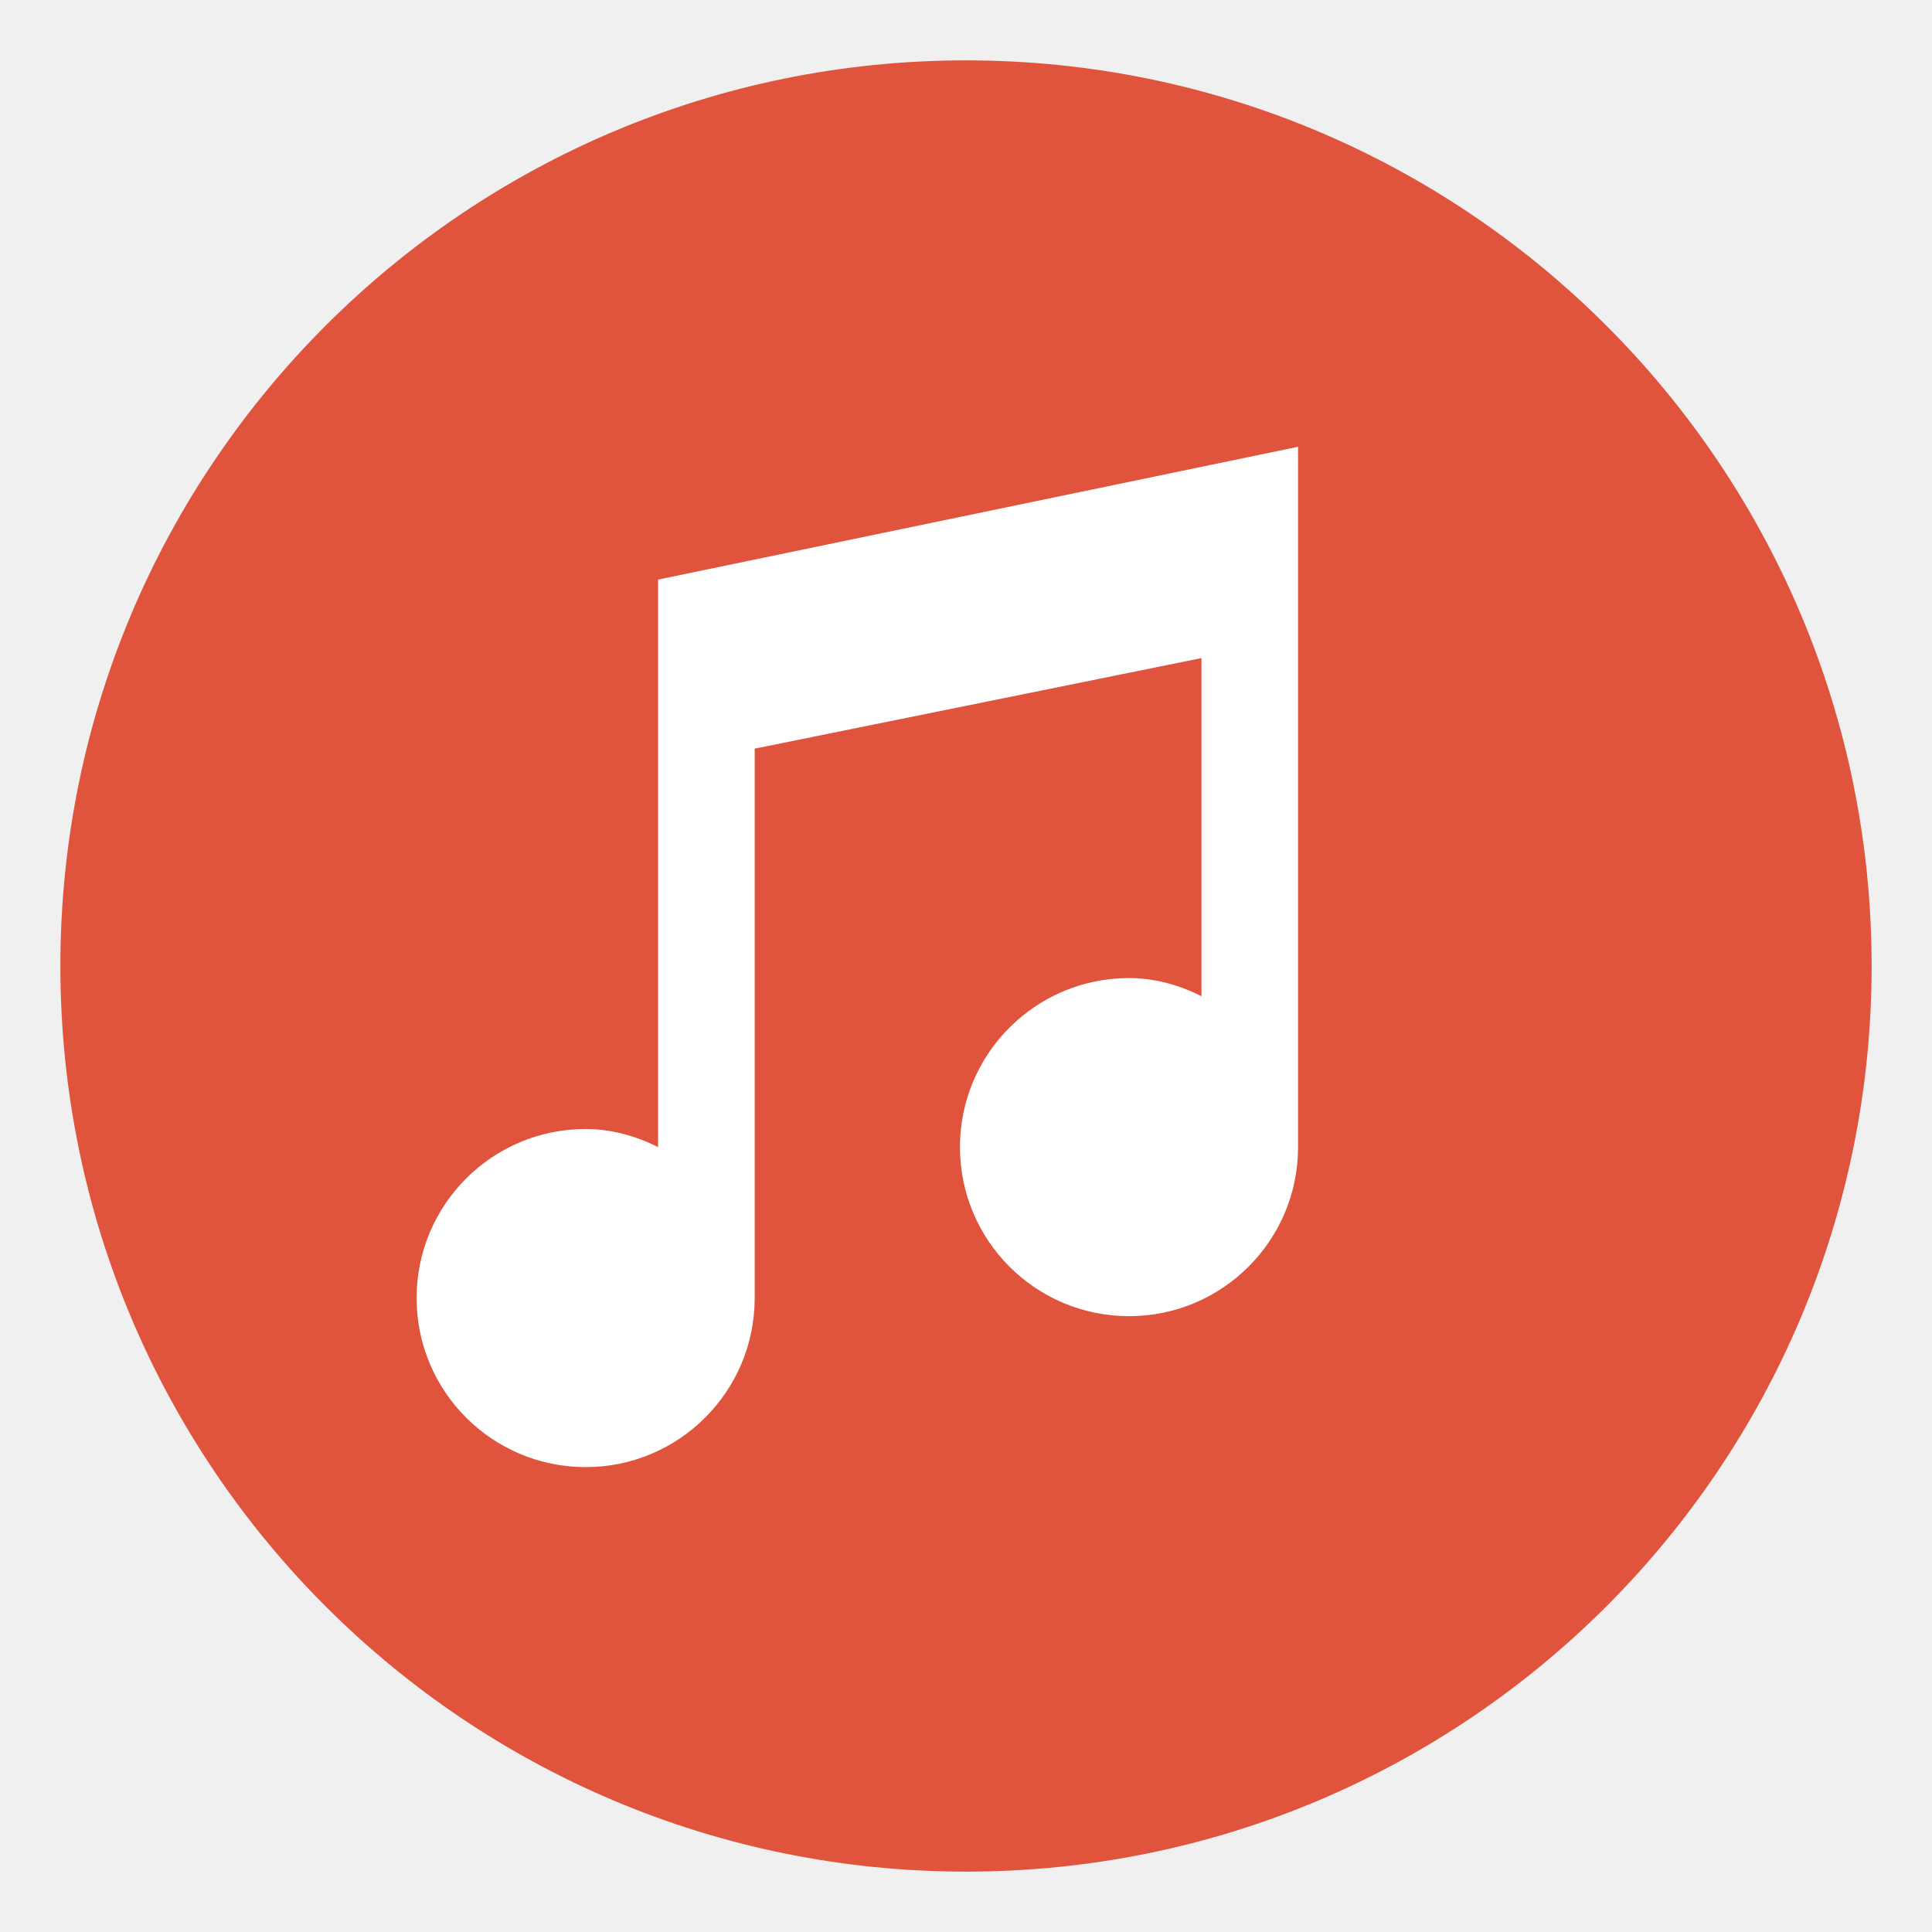
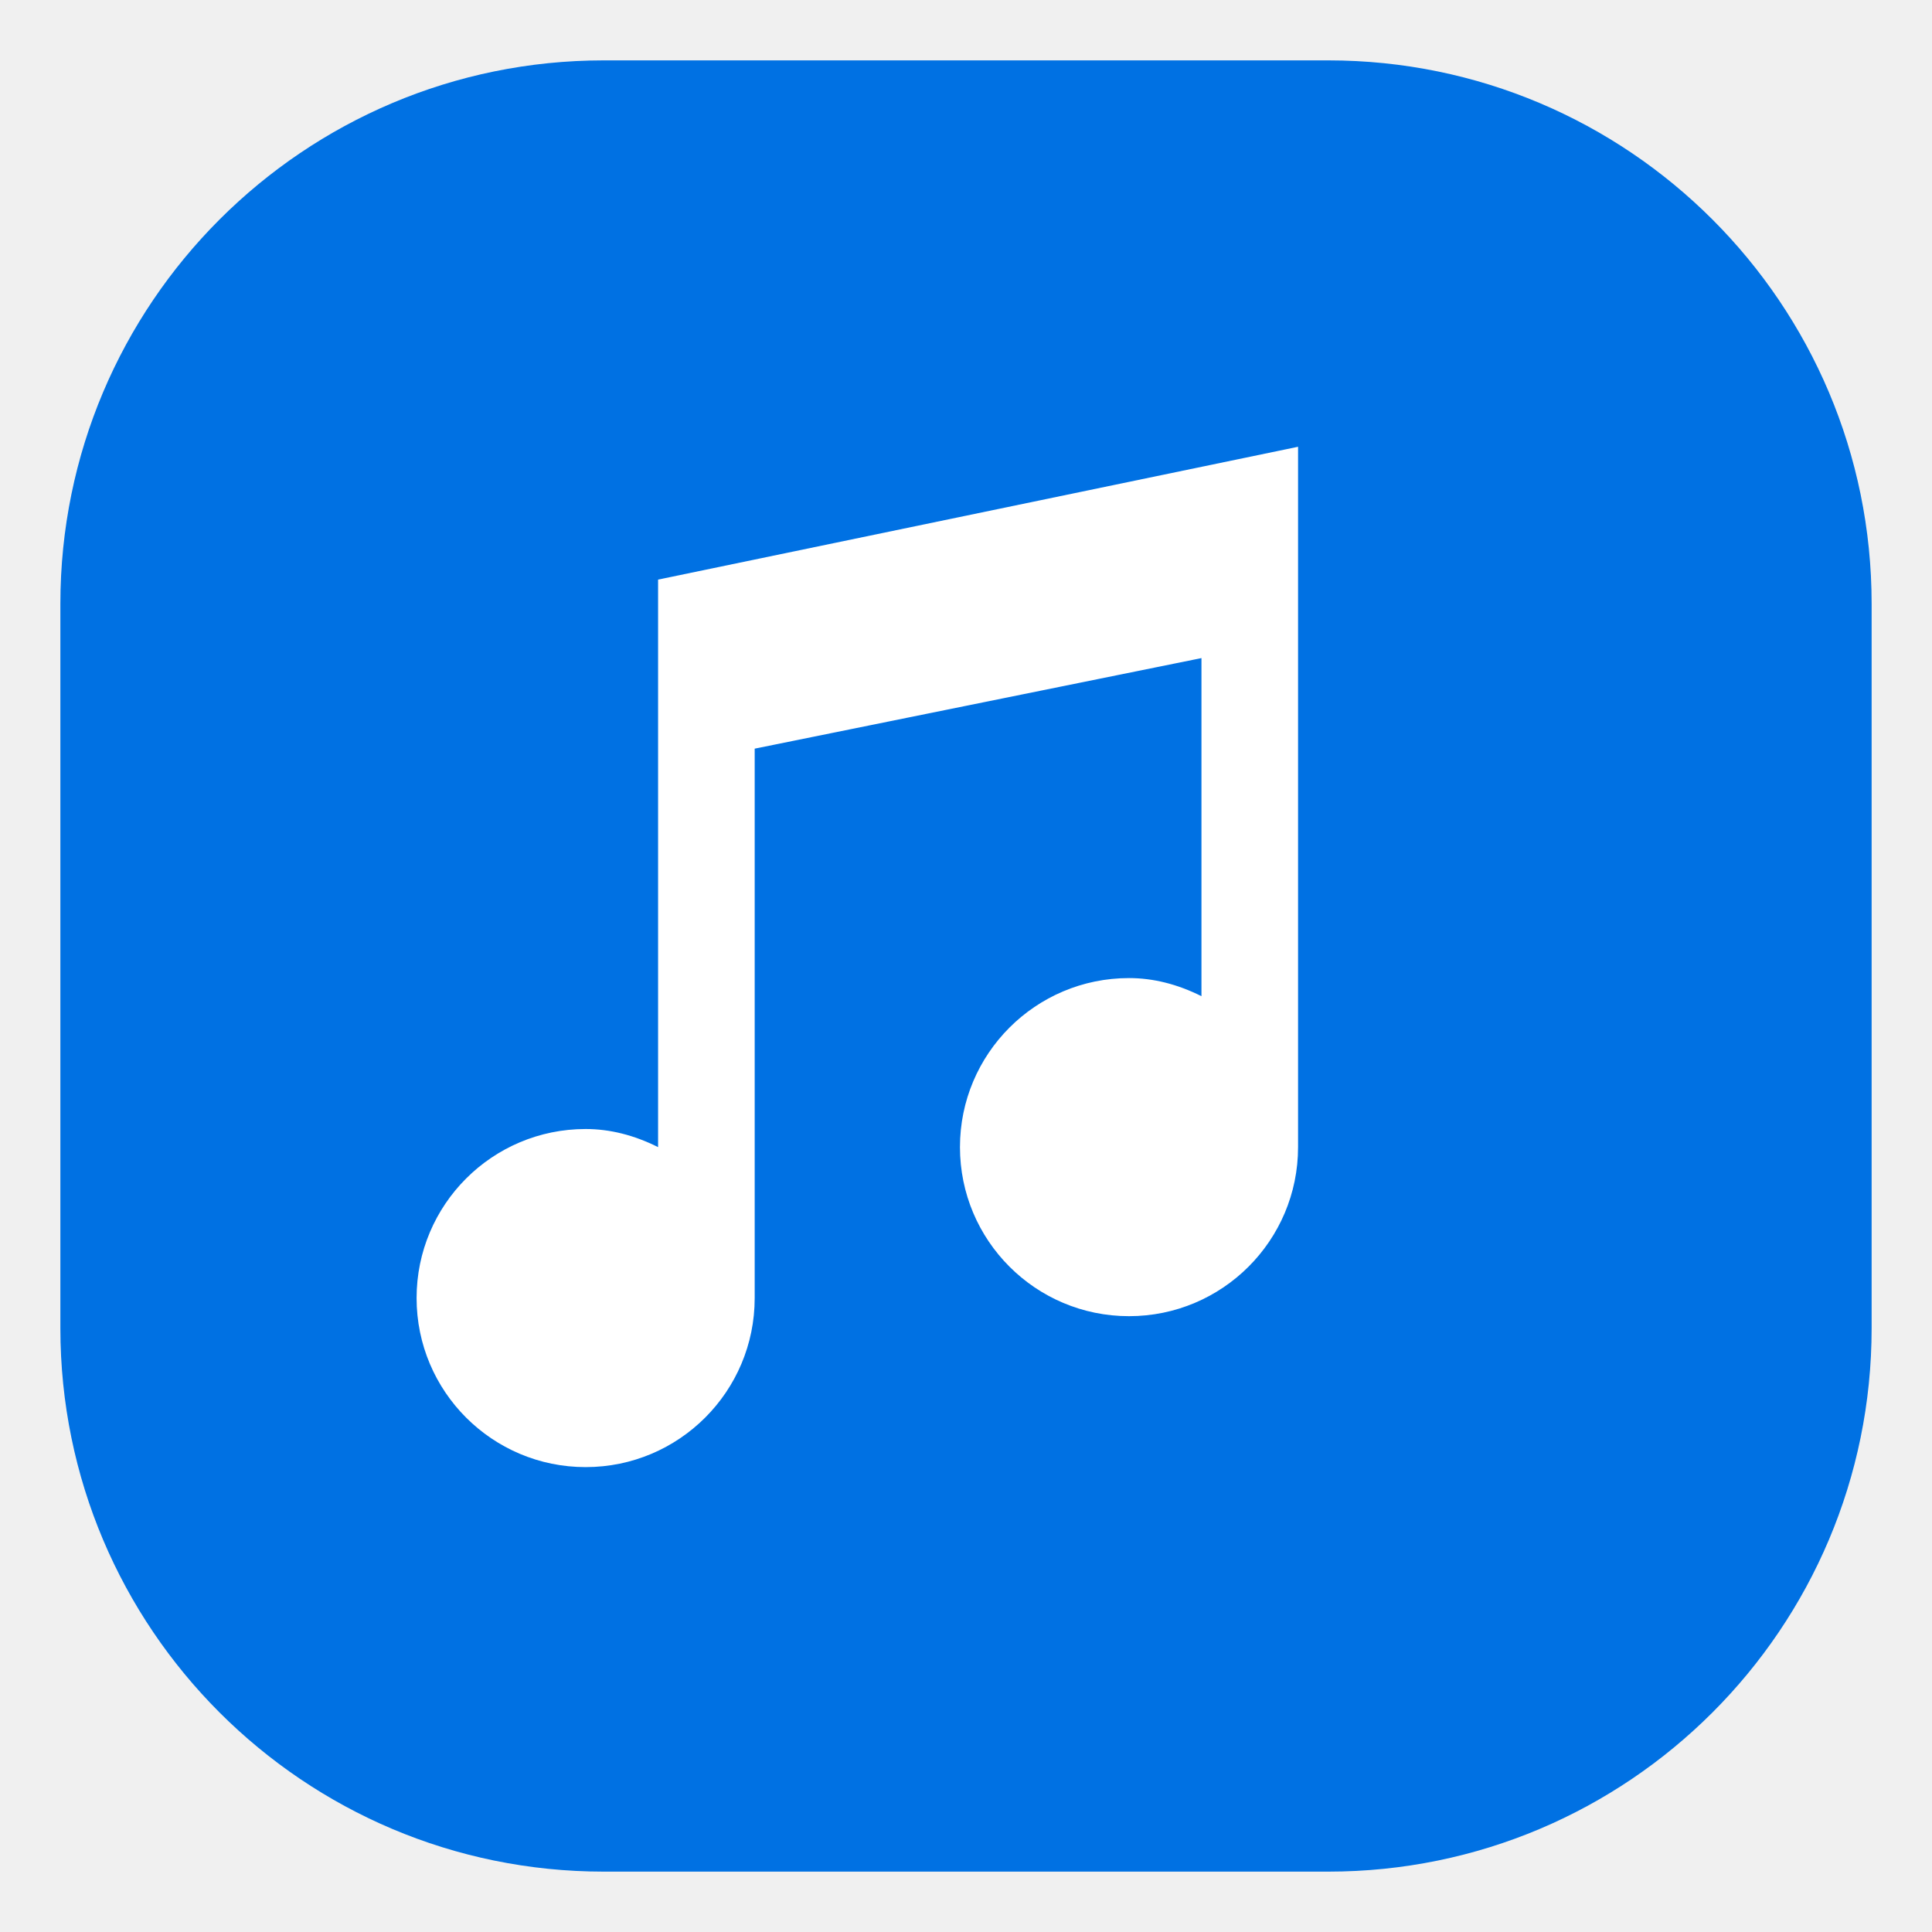
<svg xmlns="http://www.w3.org/2000/svg" viewBox="0 0 32 32">
-   <circle cx="16" cy="16" r="15" fill="#e0533d" />
+   <rect x="1" y="1" width="30" height="30" rx="9" fill="#0071e3" />
  <path d="M12.5 21.5a2.8 2.8 0 1 1-2.8-2.8c.4 0 .8.1 1.2.3V9.6l10.6-2.2v11.6a2.8 2.8 0 1 1-2.8-2.8c.4 0 .8.1 1.2.3V10.9l-7.4 1.5z" fill="#fff" />
</svg>
